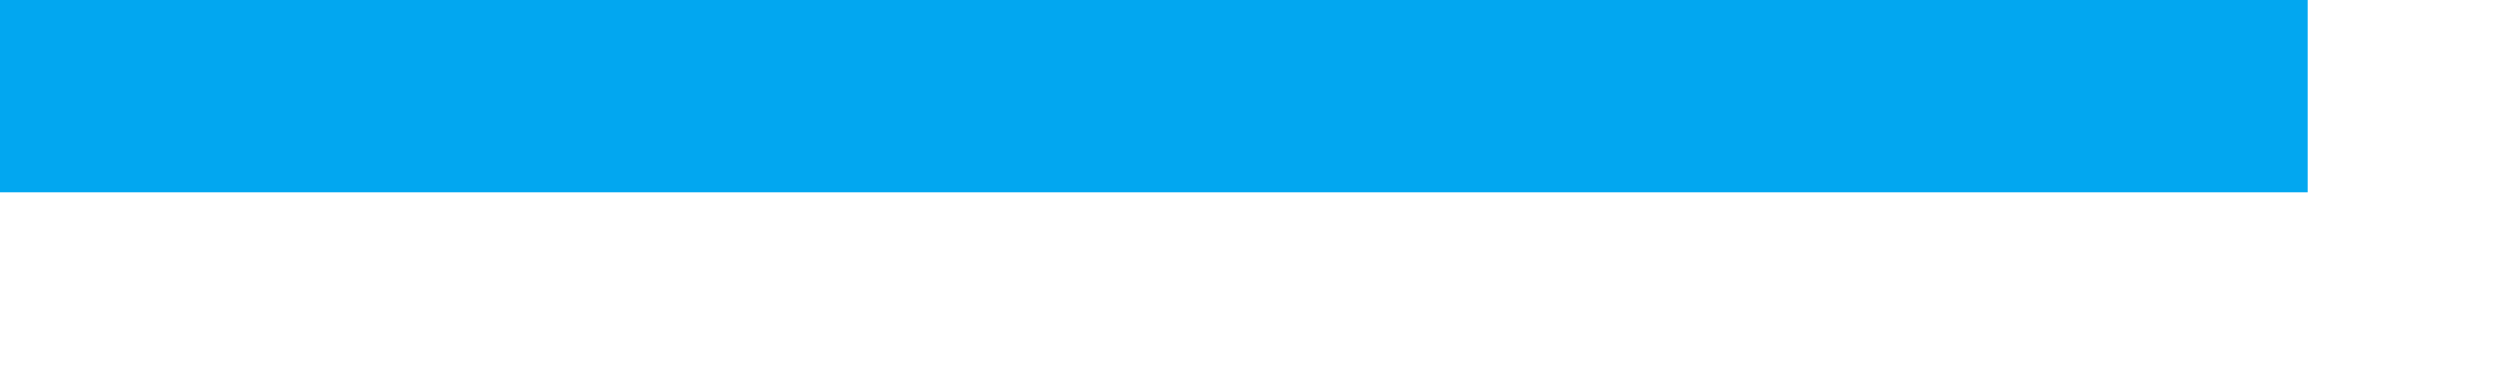
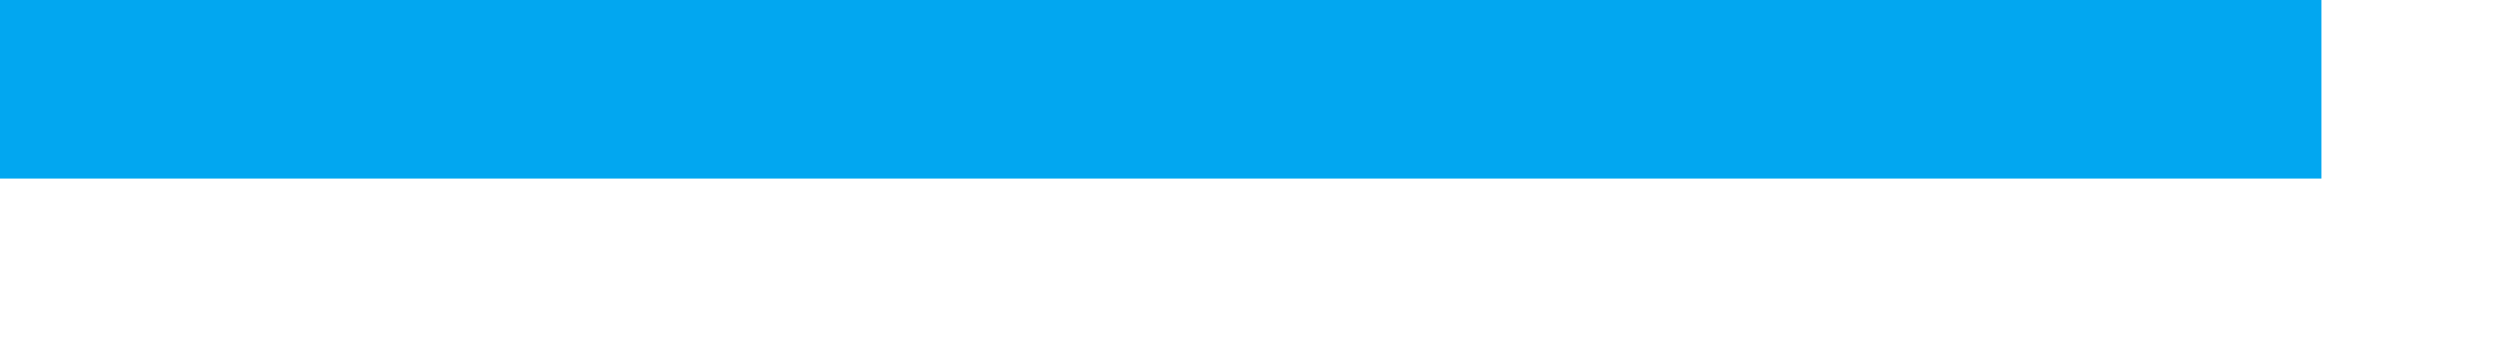
- <svg xmlns="http://www.w3.org/2000/svg" version="1.1" width="13px" height="2px">
-   <g transform="matrix(1 0 0 1 -1497 -135 )">
-     <path d="M 1497 135.5  L 1509 135.5  " stroke-width="1" stroke="#02a7f0" fill="none" />
+ <svg xmlns="http://www.w3.org/2000/svg" version="1.1" width="14px" height="2px">
+   <g transform="matrix(1 0 0 1 -1489 -136 )">
+     <path d="M 1489 136.5  L 1502 136.5  " stroke-width="1" stroke="#02a7f0" fill="none" />
  </g>
</svg>
